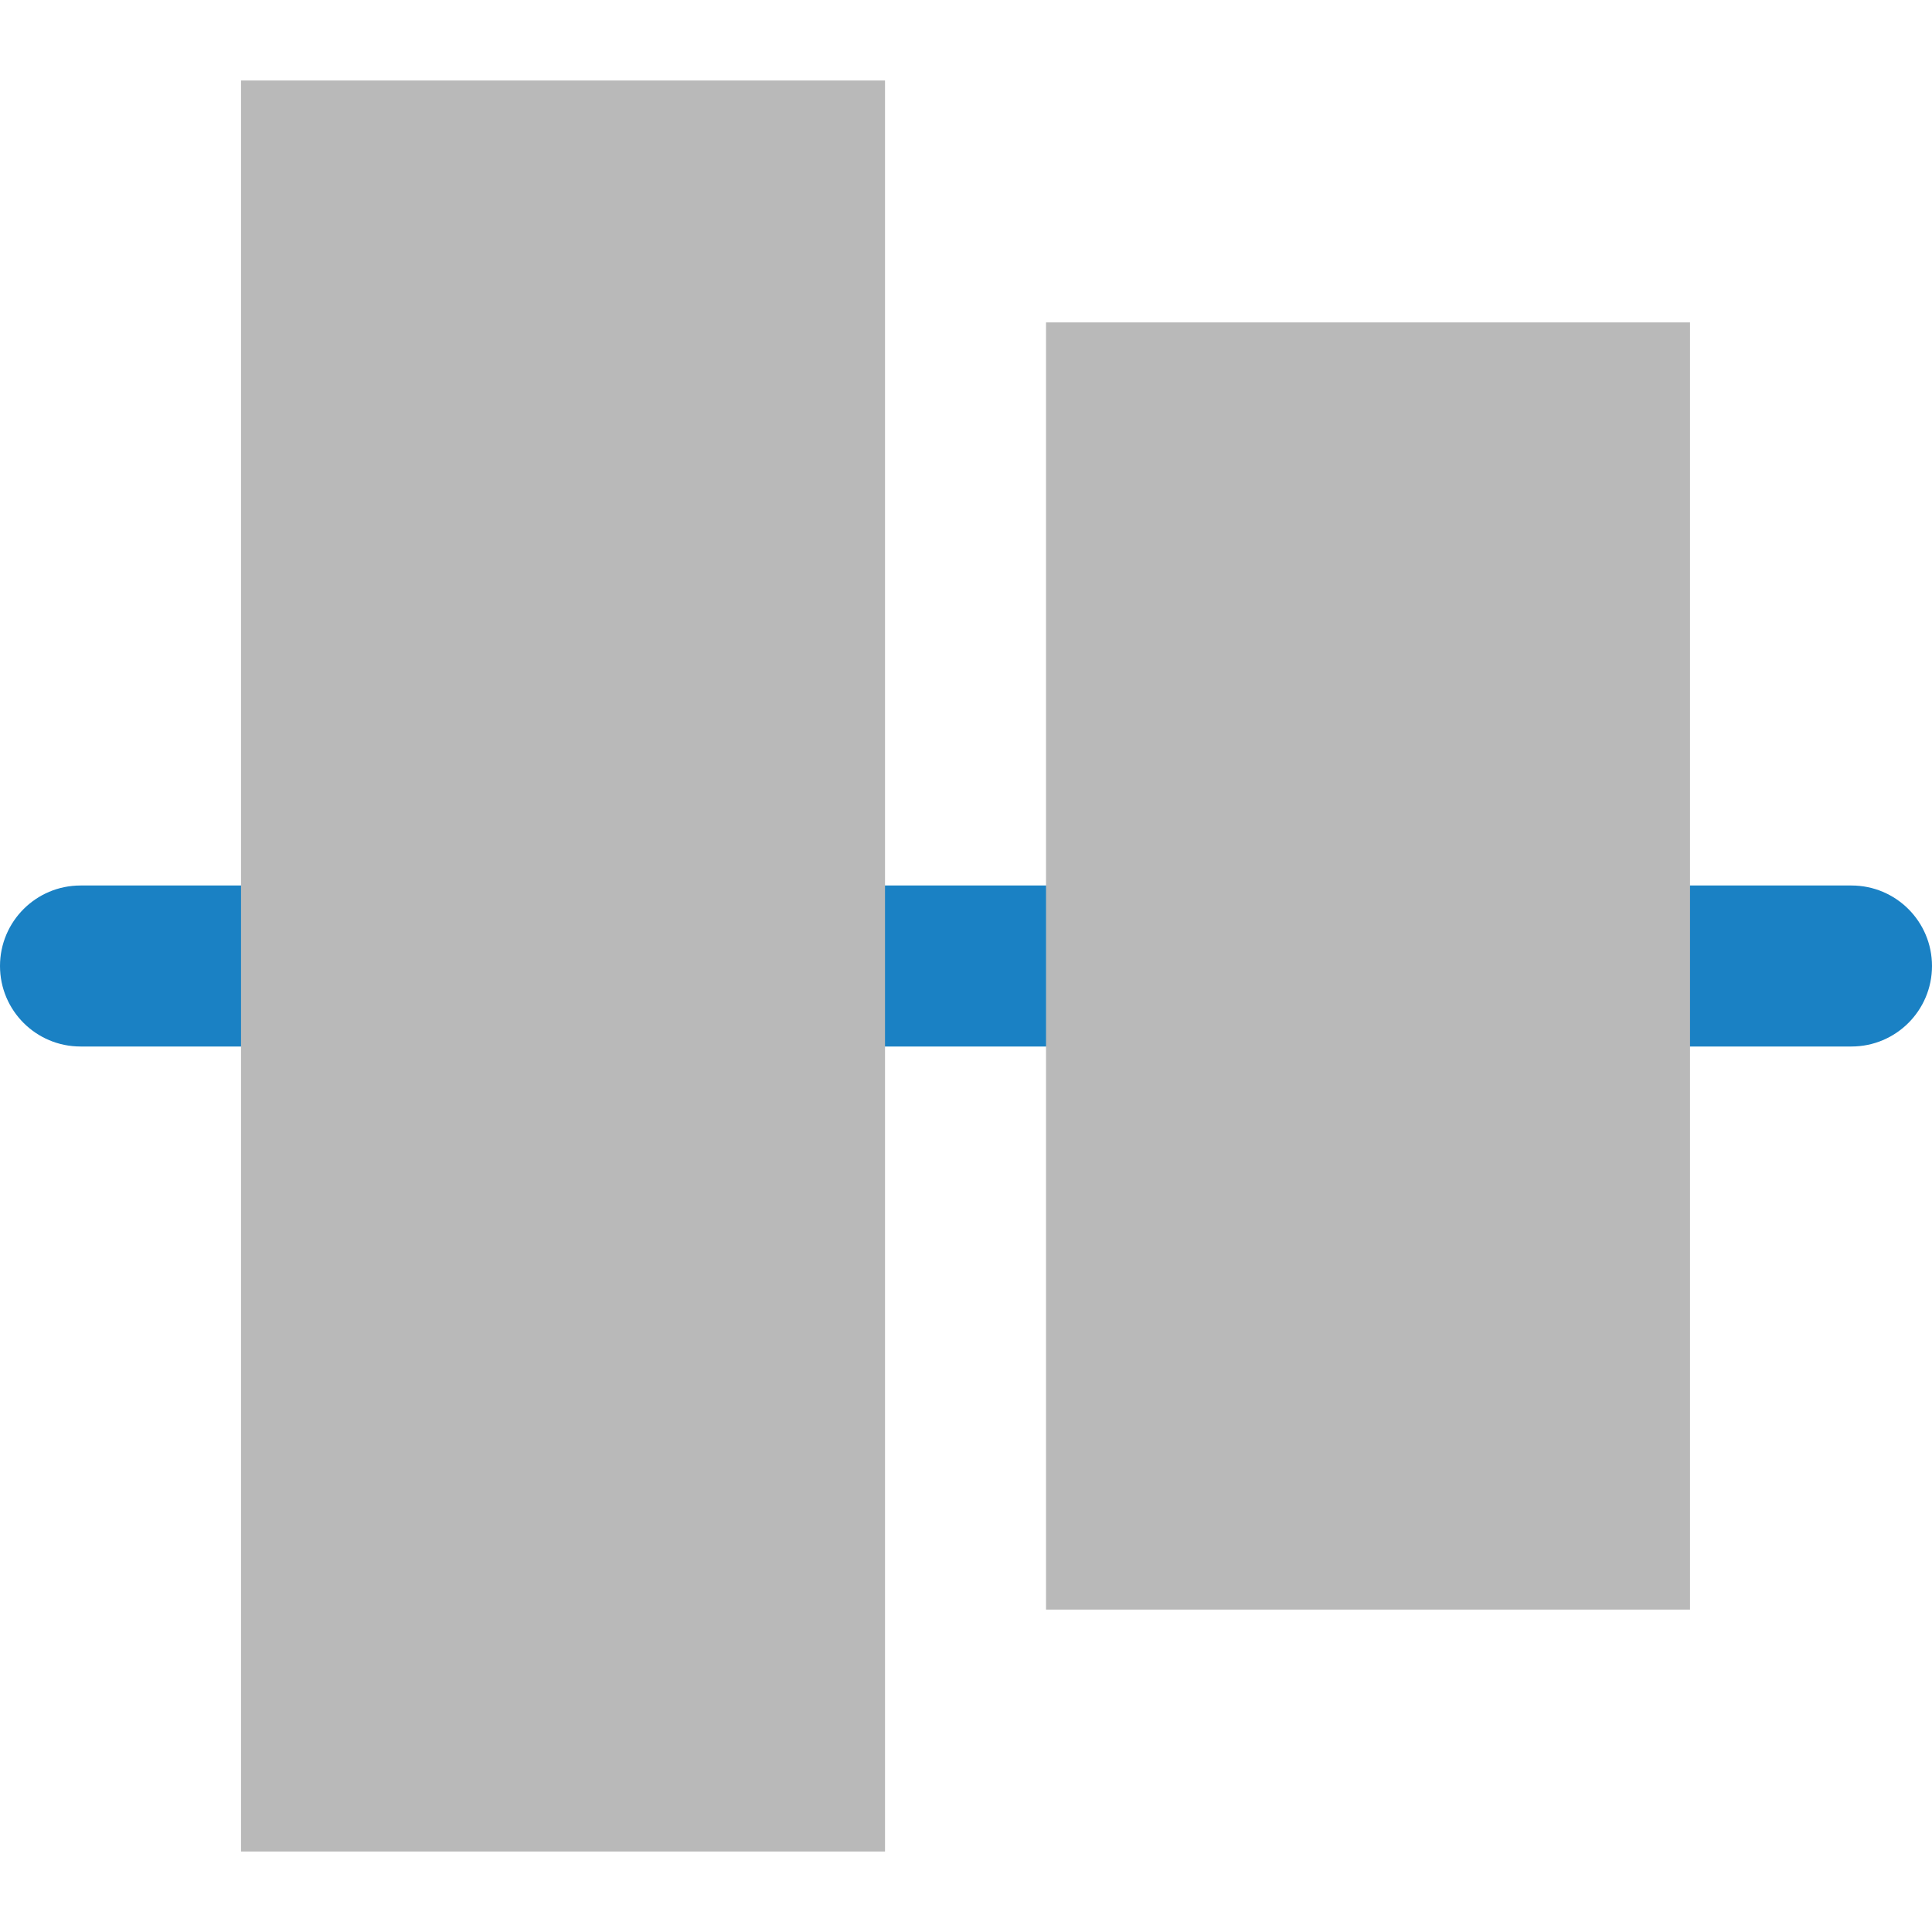
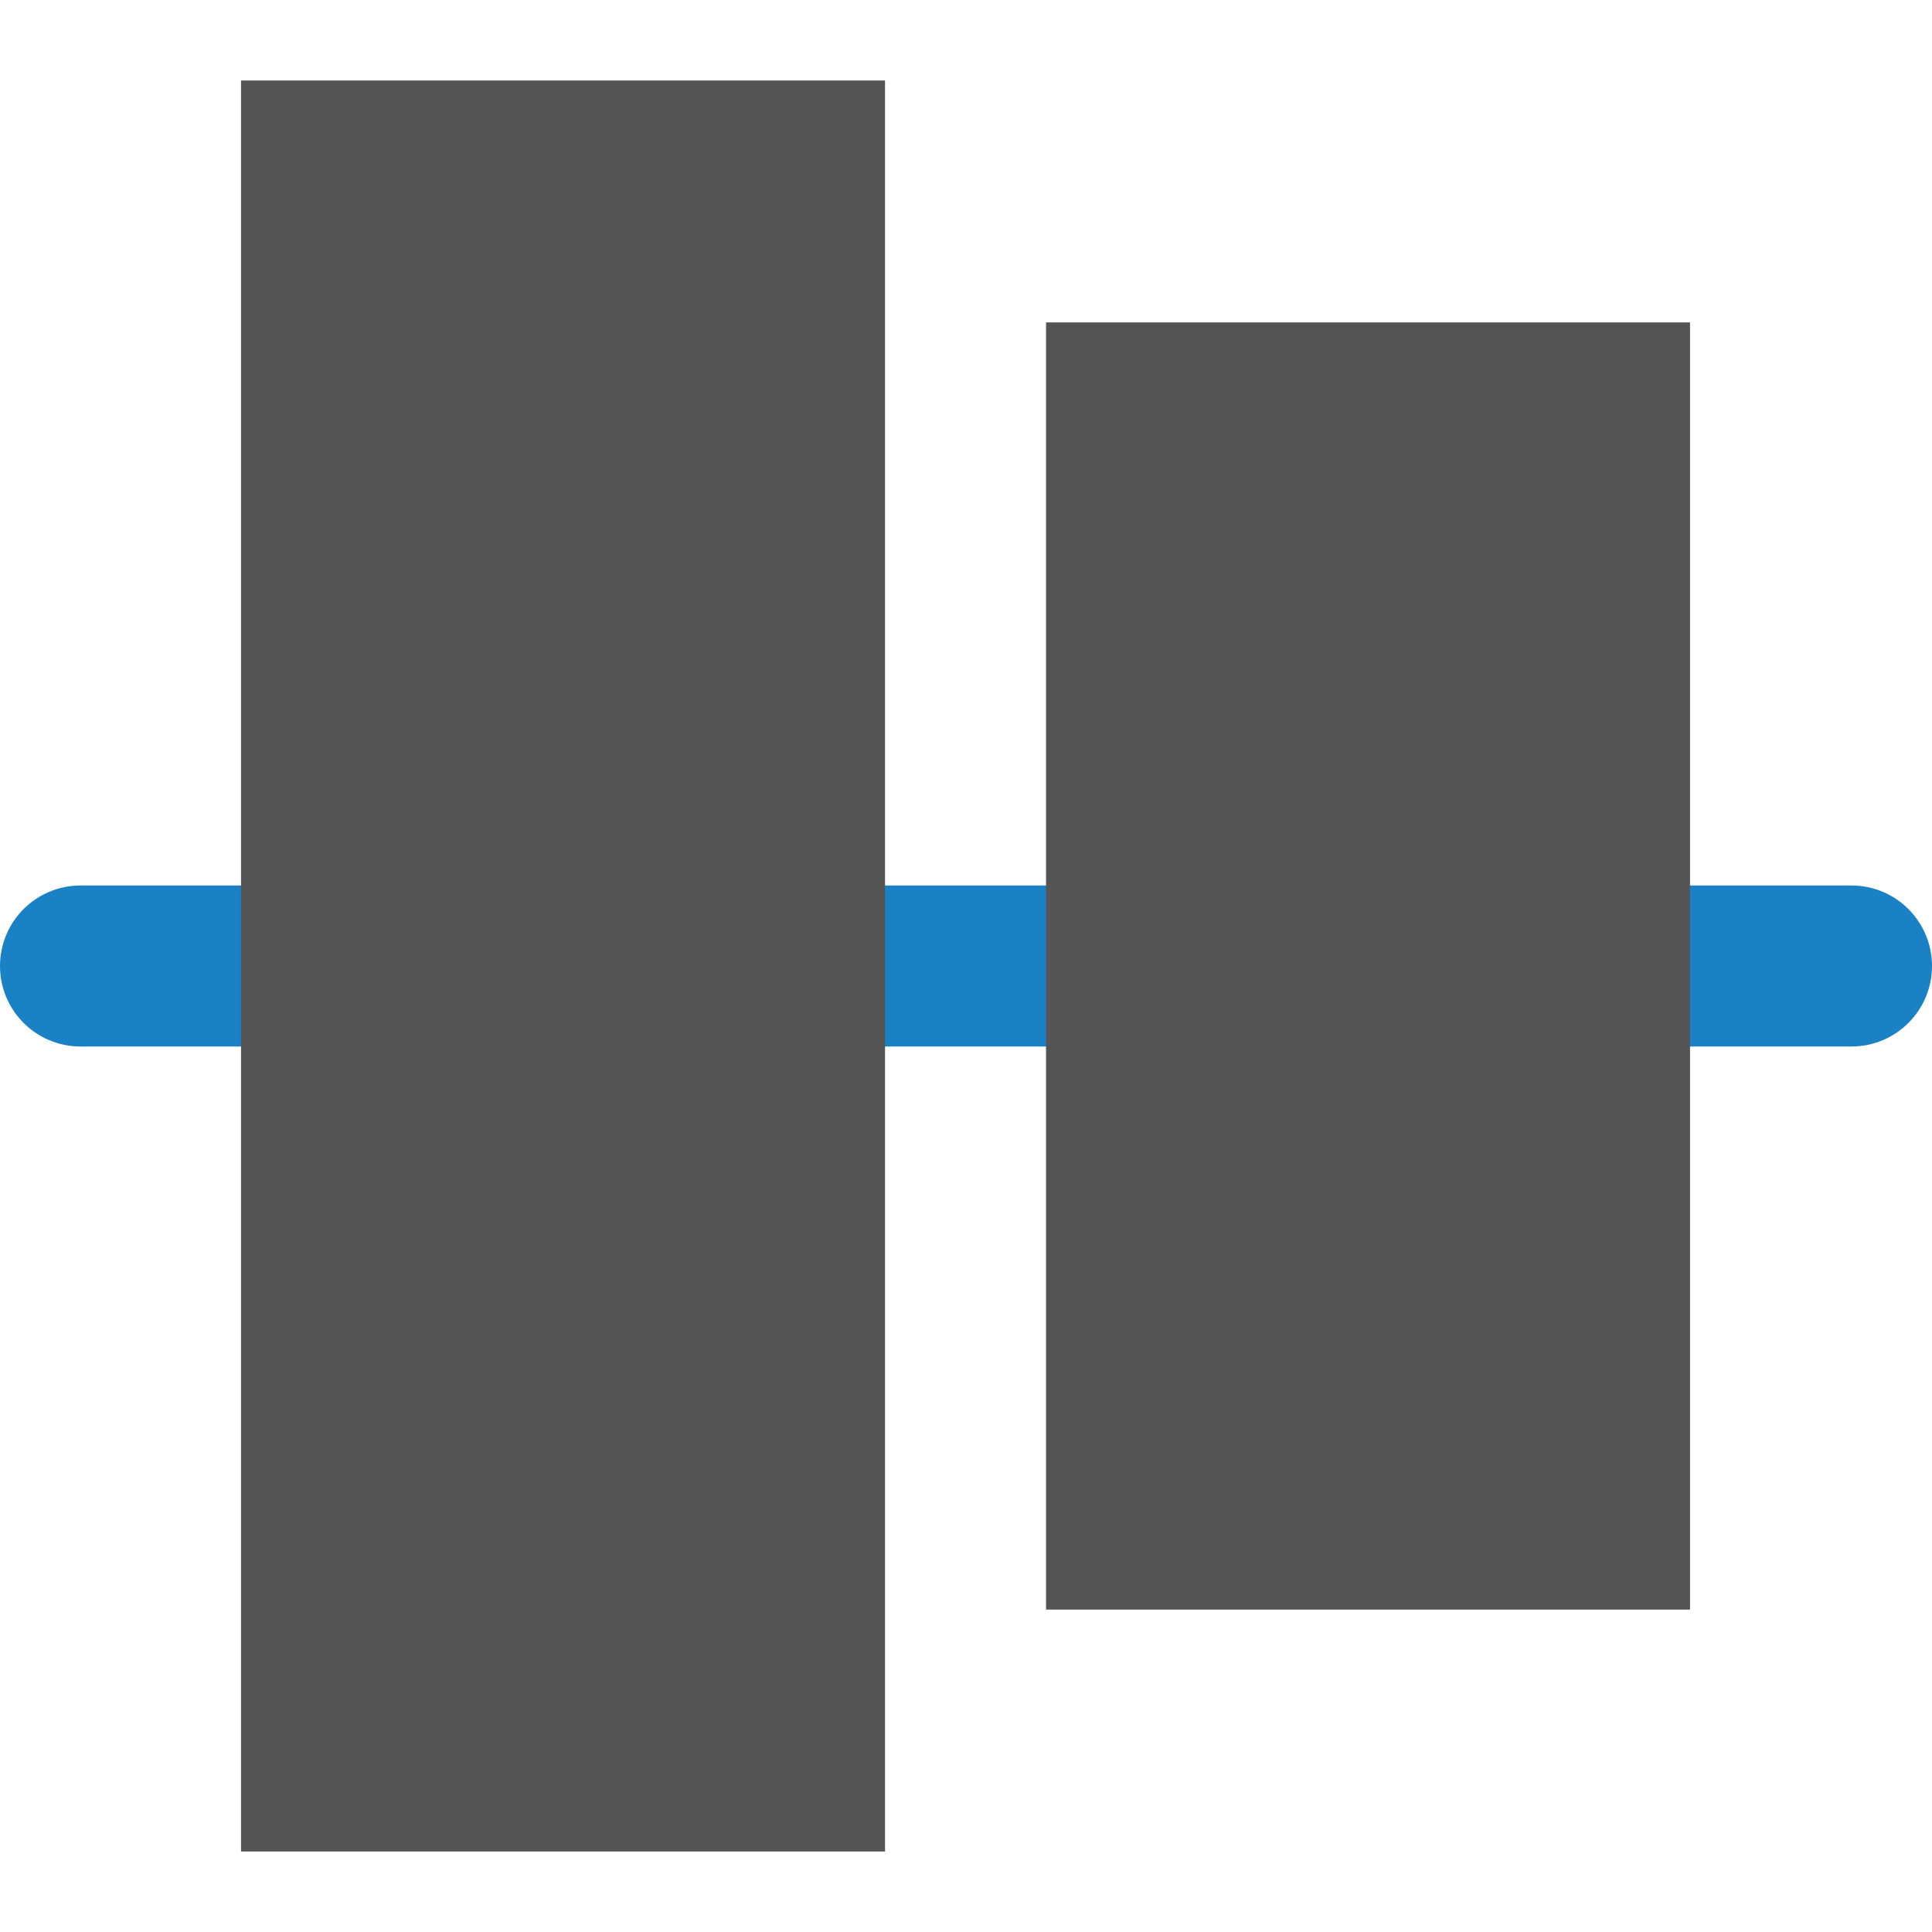
<svg xmlns="http://www.w3.org/2000/svg" id="Слой_1" data-name="Слой 1" viewBox="0 0 24 24" version="1.1">
  <defs id="defs429">
-     <style id="style427">.cls-1{fill:#1a81c4;}.cls-2{fill:#b9b9b9;}</style>
+     <style id="style427">.cls-1{fill:#1a81c4;}.cls-2{fill:#545454;}</style>
  </defs>
  <path class="cls-1" d="M 23,13 H 1 a 1,1 0 0 1 0,-2 h 22 a 1,1 0 0 1 0,2 z" id="path433" />
  <rect class="cls-2" x="-19.995" y="12.994" width="15.99" height="8" transform="rotate(-90)" id="rect435" />
  <rect class="cls-2" x="-23" y="2.994" width="22" height="8" transform="rotate(-90)" id="rect437" />
</svg>
